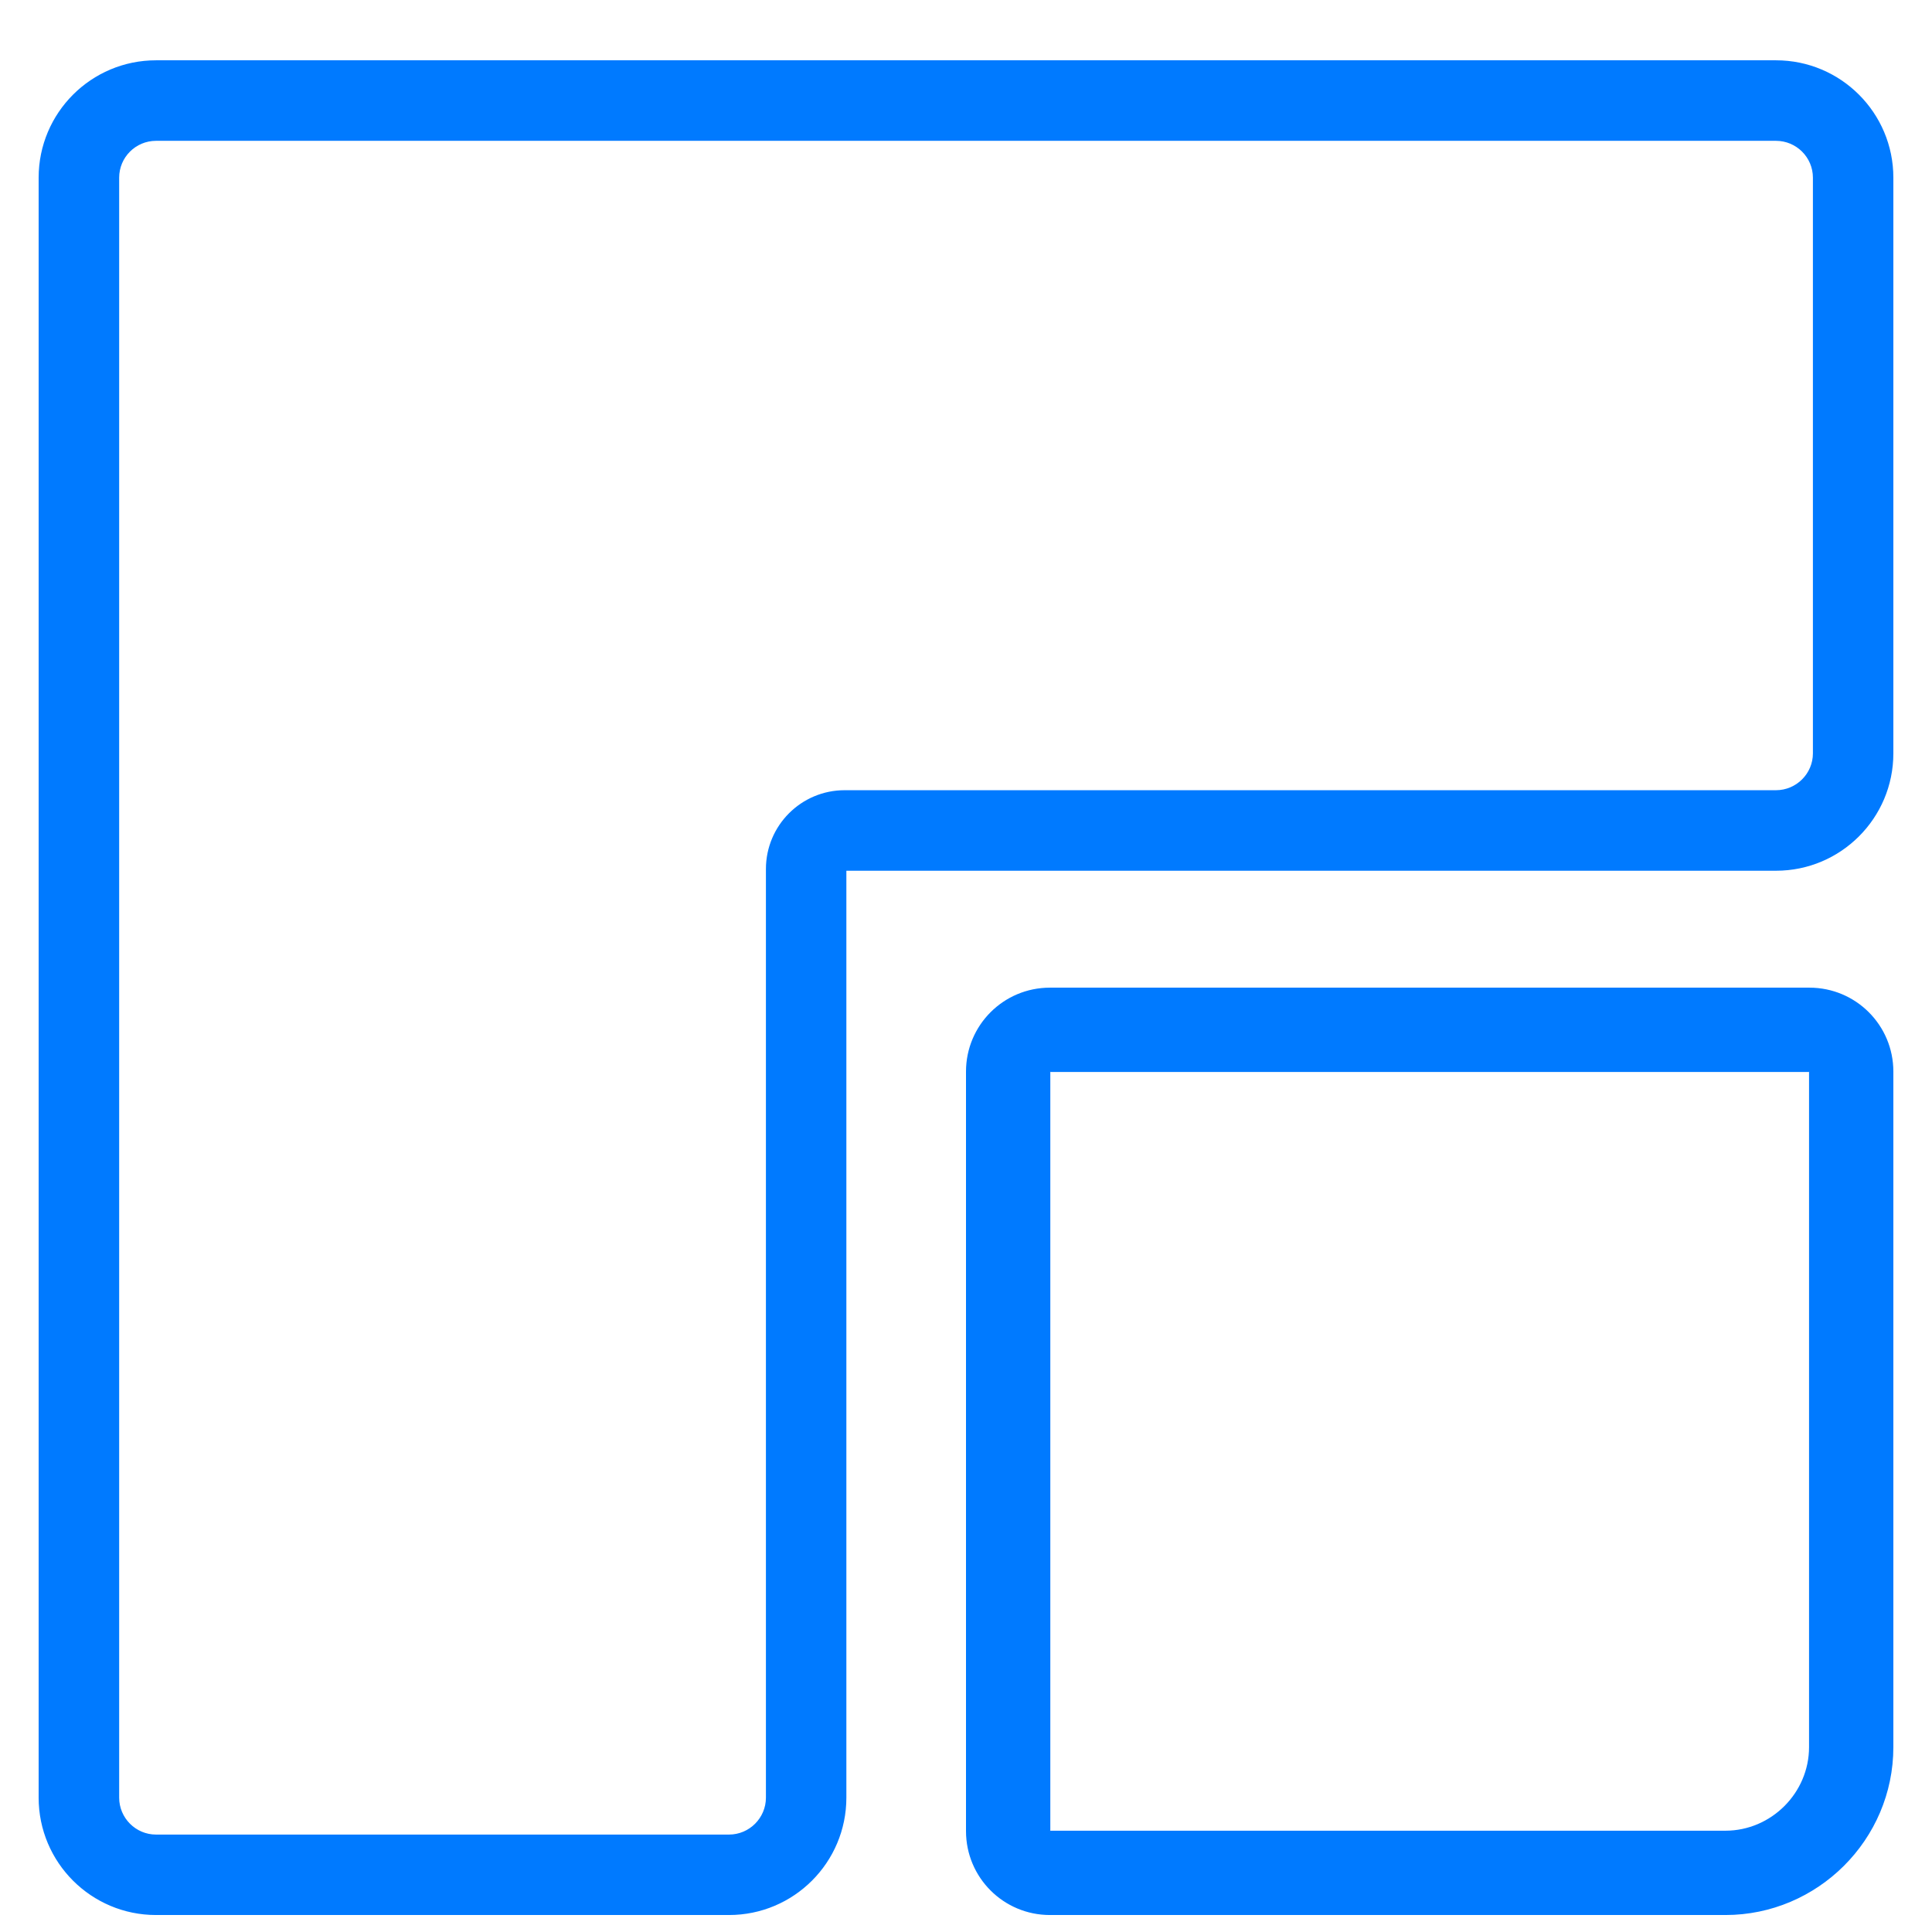
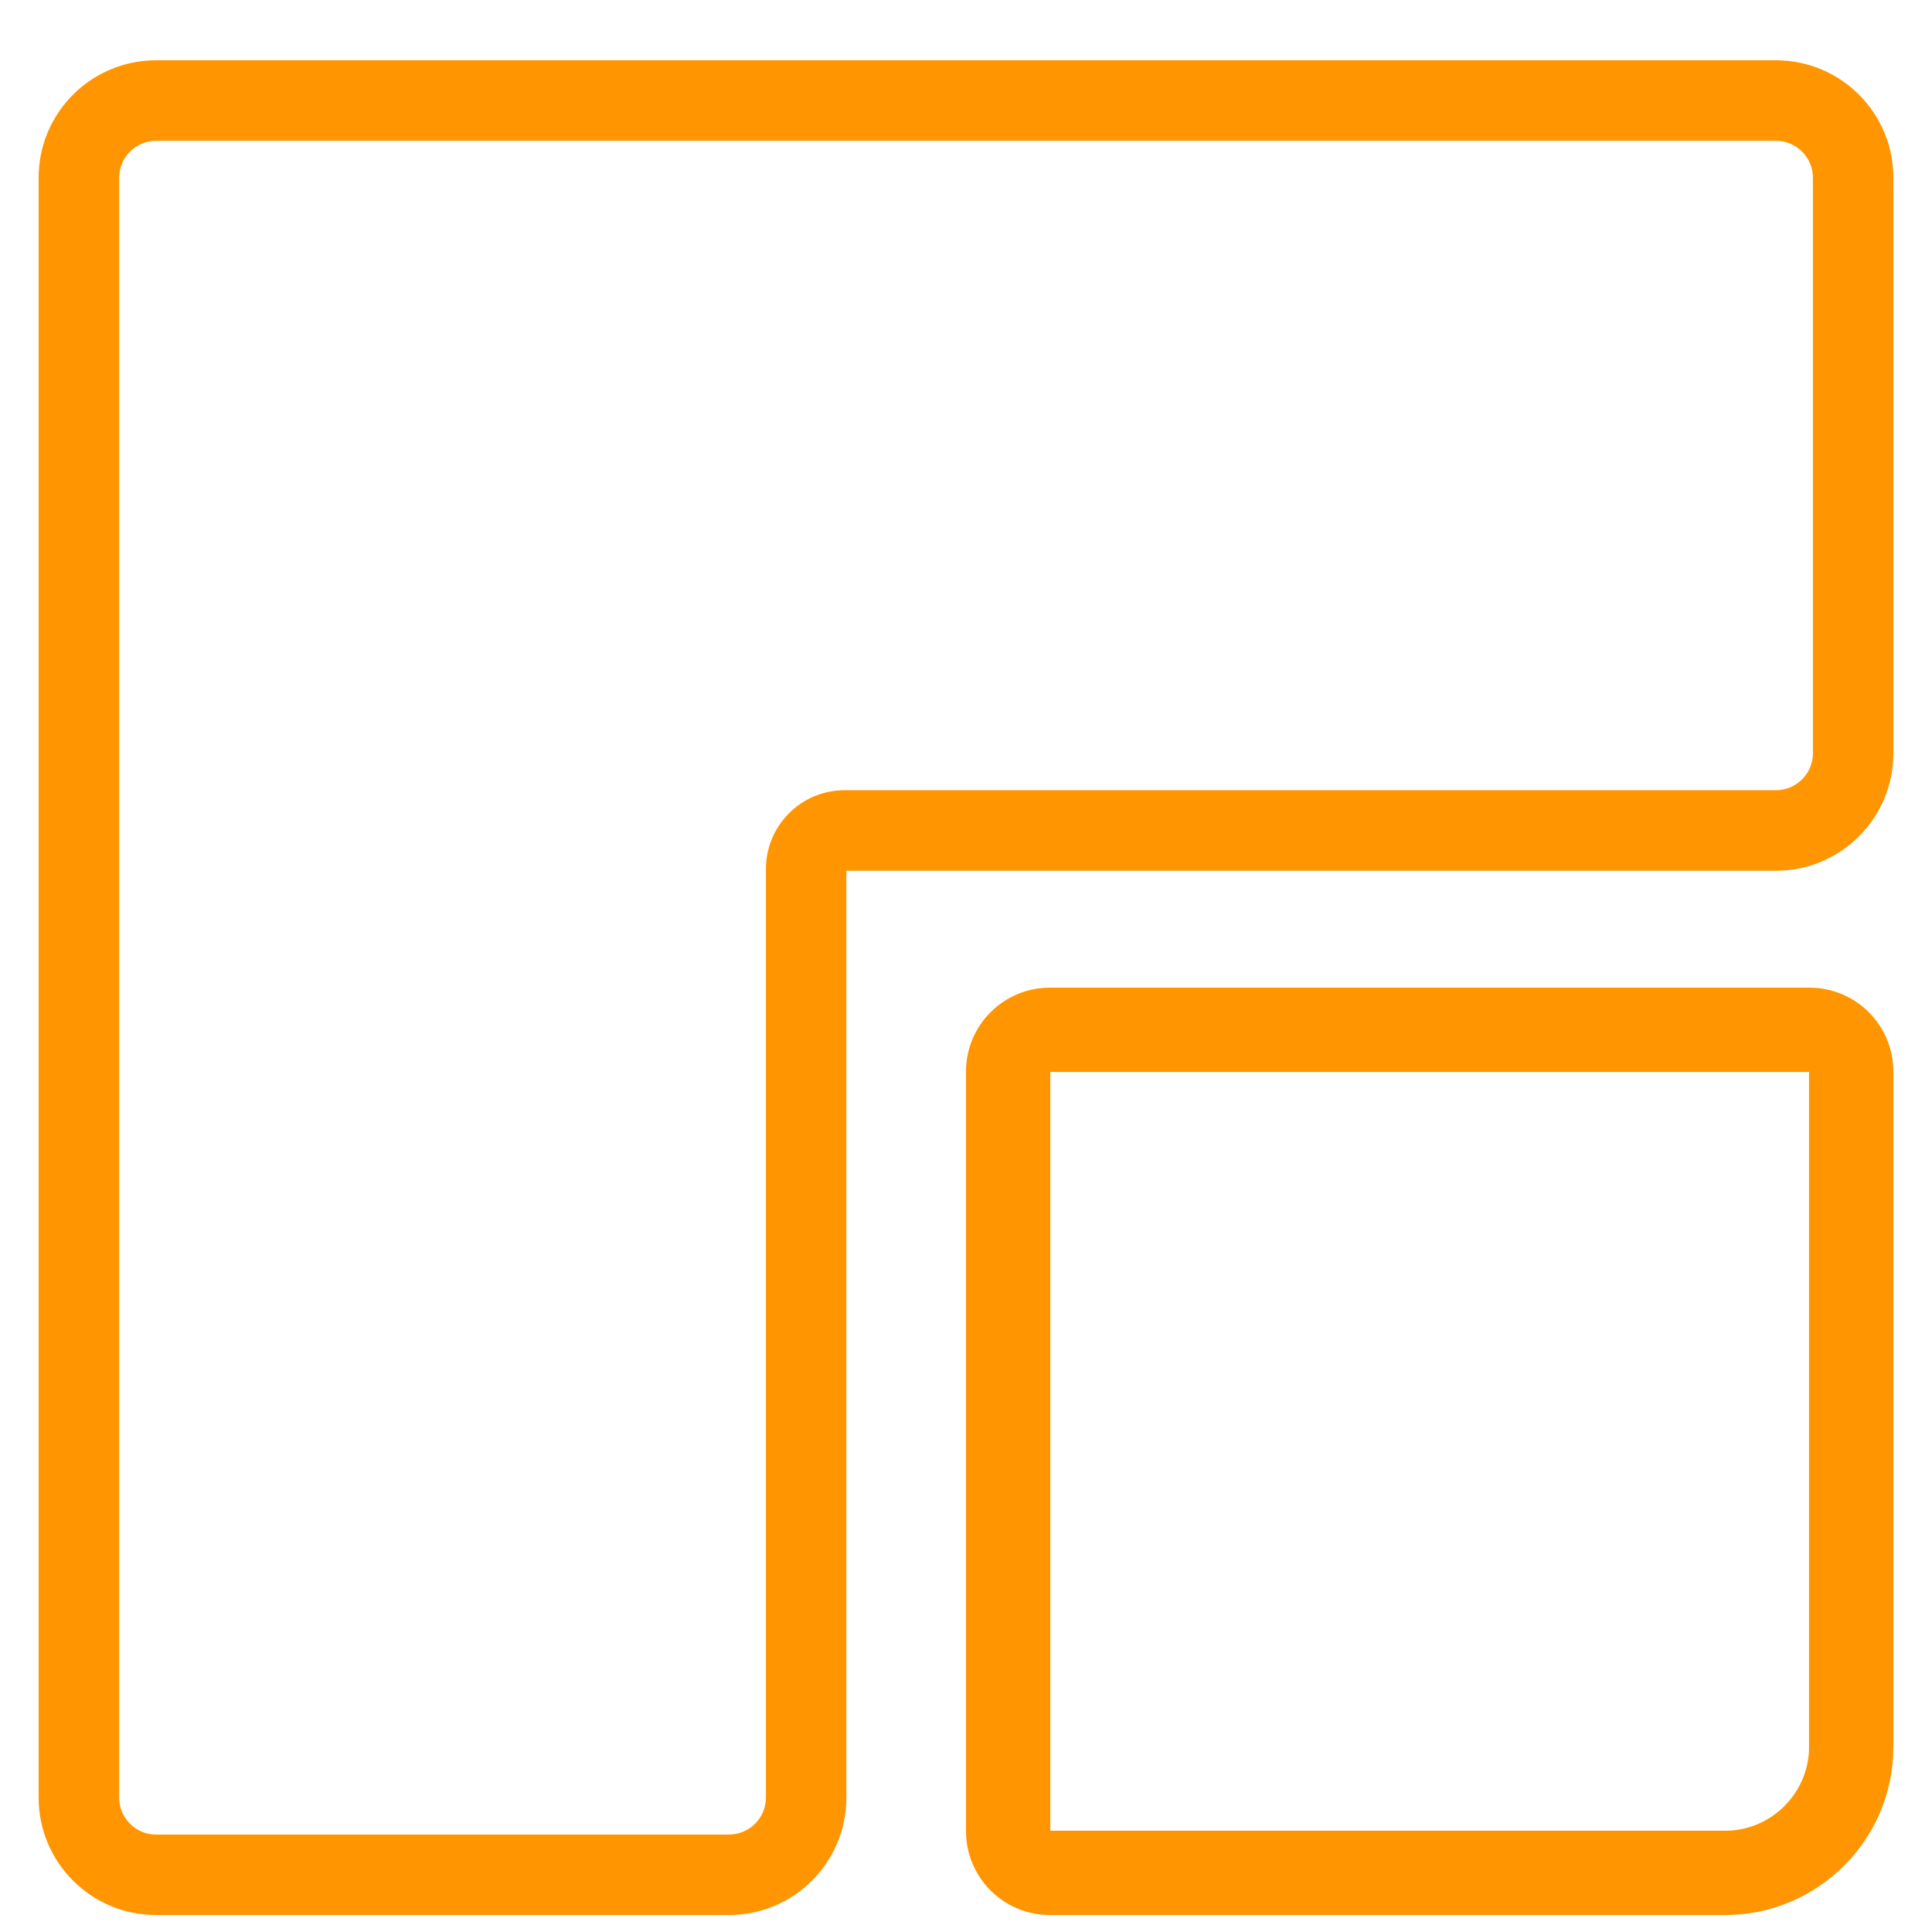
<svg xmlns="http://www.w3.org/2000/svg" xmlns:xlink="http://www.w3.org/1999/xlink" width="25" height="25" viewBox="0 0 25 25" version="1.1">
  <g id="Canvas" transform="translate(2341 8806)">
    <g id="Rooms Icon">
-       <use xlink:href="#path0_fill" transform="translate(-2340.5 -8805.22)" fill="#007AFF" />
+       <use xlink:href="#path0_fill" transform="translate(-2340.5 -8805.22)" fill="#FF9500" />
    </g>
  </g>
  <defs>
    <path id="path0_fill" fill-rule="evenodd" d="M 22.481 0C 23.32 0 24 0.68 24 1.519L 24 8.968C 24 9.807 23.32 10.487 22.481 10.487L 10.452 10.487L 10.452 22.481C 10.452 23.32 9.772 24 8.933 24L 1.519 24C 0.68 24 0 23.32 0 22.481L 0 1.519C 0 0.68 0.68 0 1.519 0L 22.481 0ZM 22.959 8.968L 22.959 1.519C 22.959 1.255 22.744 1.042 22.481 1.042L 1.519 1.042C 1.256 1.042 1.042 1.255 1.042 1.519L 1.042 22.481C 1.042 22.744 1.256 22.959 1.519 22.959L 8.933 22.959C 9.197 22.959 9.411 22.744 9.411 22.481L 9.411 10.465C 9.411 9.902 9.867 9.445 10.43 9.445L 22.481 9.445C 22.744 9.445 22.959 9.231 22.959 8.968ZM 13.091 13.091L 13.091 22.909L 13.086 22.909C 13.088 22.909 13.091 22.912 13.091 22.914L 13.091 22.909L 21.827 22.909C 22.419 22.909 22.909 22.42 22.909 21.827L 22.909 13.091L 22.914 13.091C 22.912 13.091 22.909 13.088 22.909 13.086L 22.909 13.091L 13.091 13.091ZM 13.091 13.091L 13.086 13.091C 13.088 13.091 13.091 13.088 13.091 13.086L 13.091 13.091ZM 13.086 12C 12.485 12 12 12.486 12 13.086L 12 22.914C 12 23.515 12.486 24 13.086 24L 21.827 24C 23.018 24 24 23.027 24 21.827L 24 13.086C 24 12.485 23.514 12 22.914 12L 13.086 12Z" />
  </defs>
</svg>
